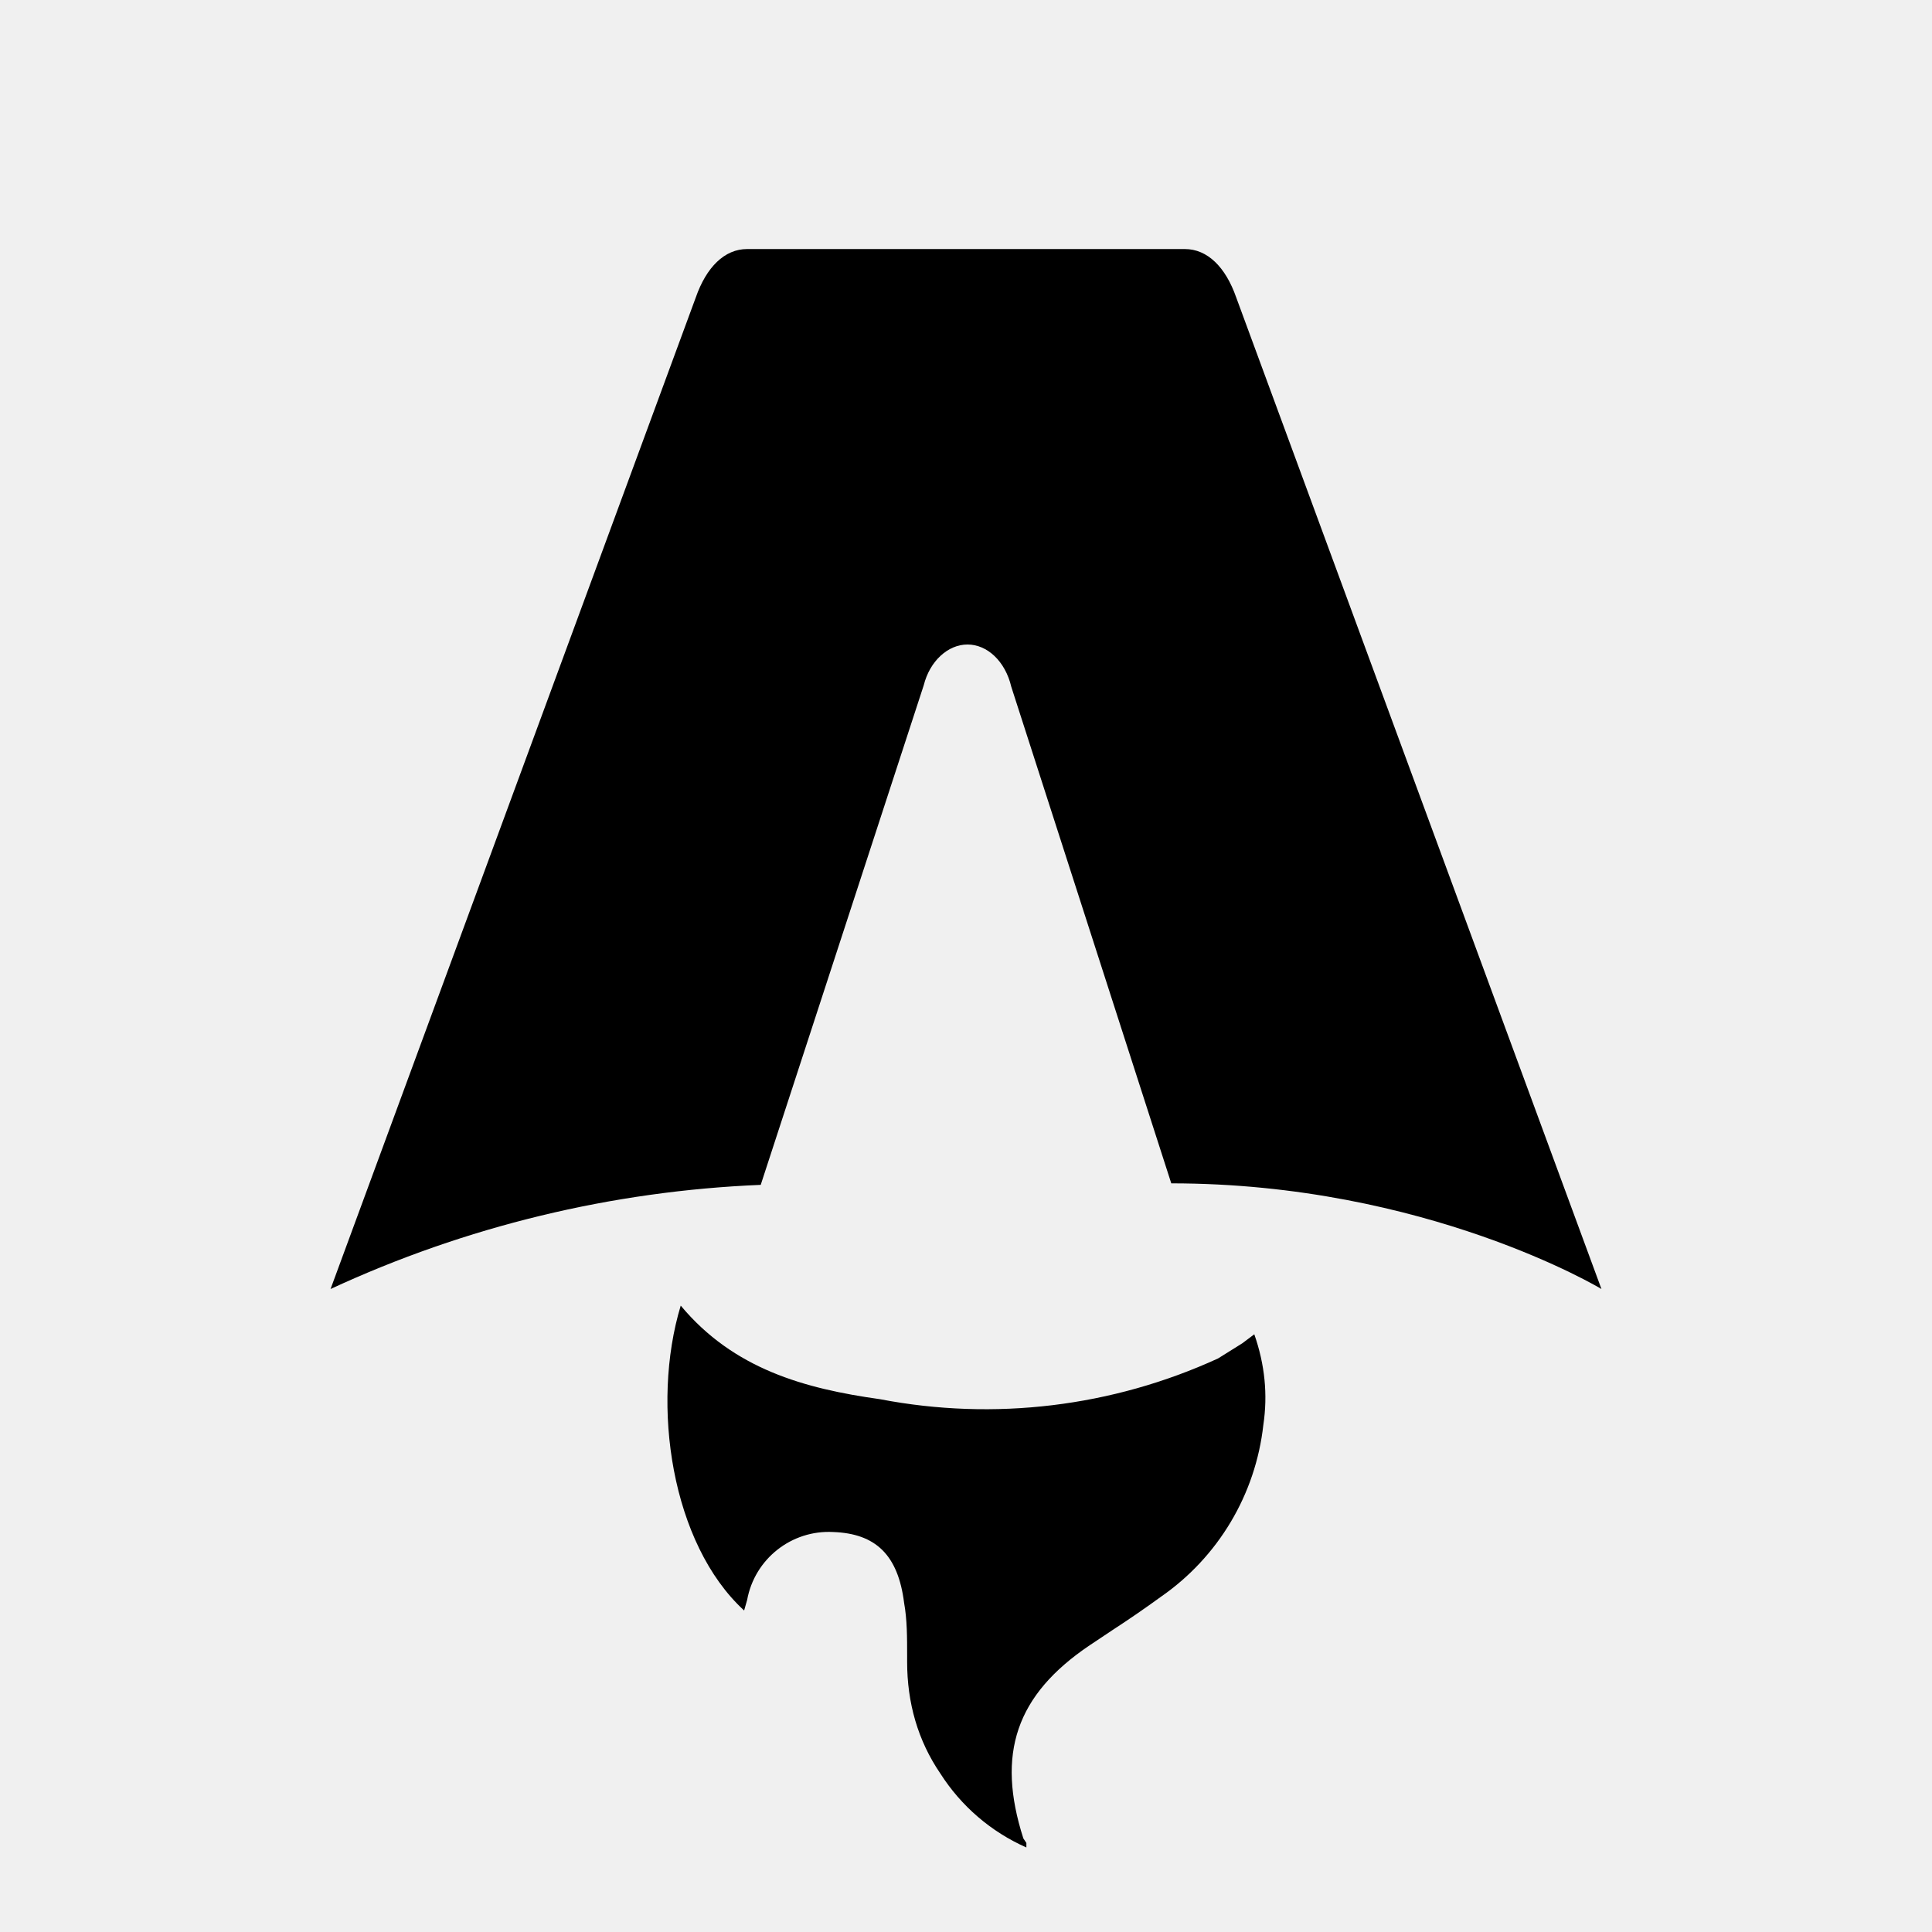
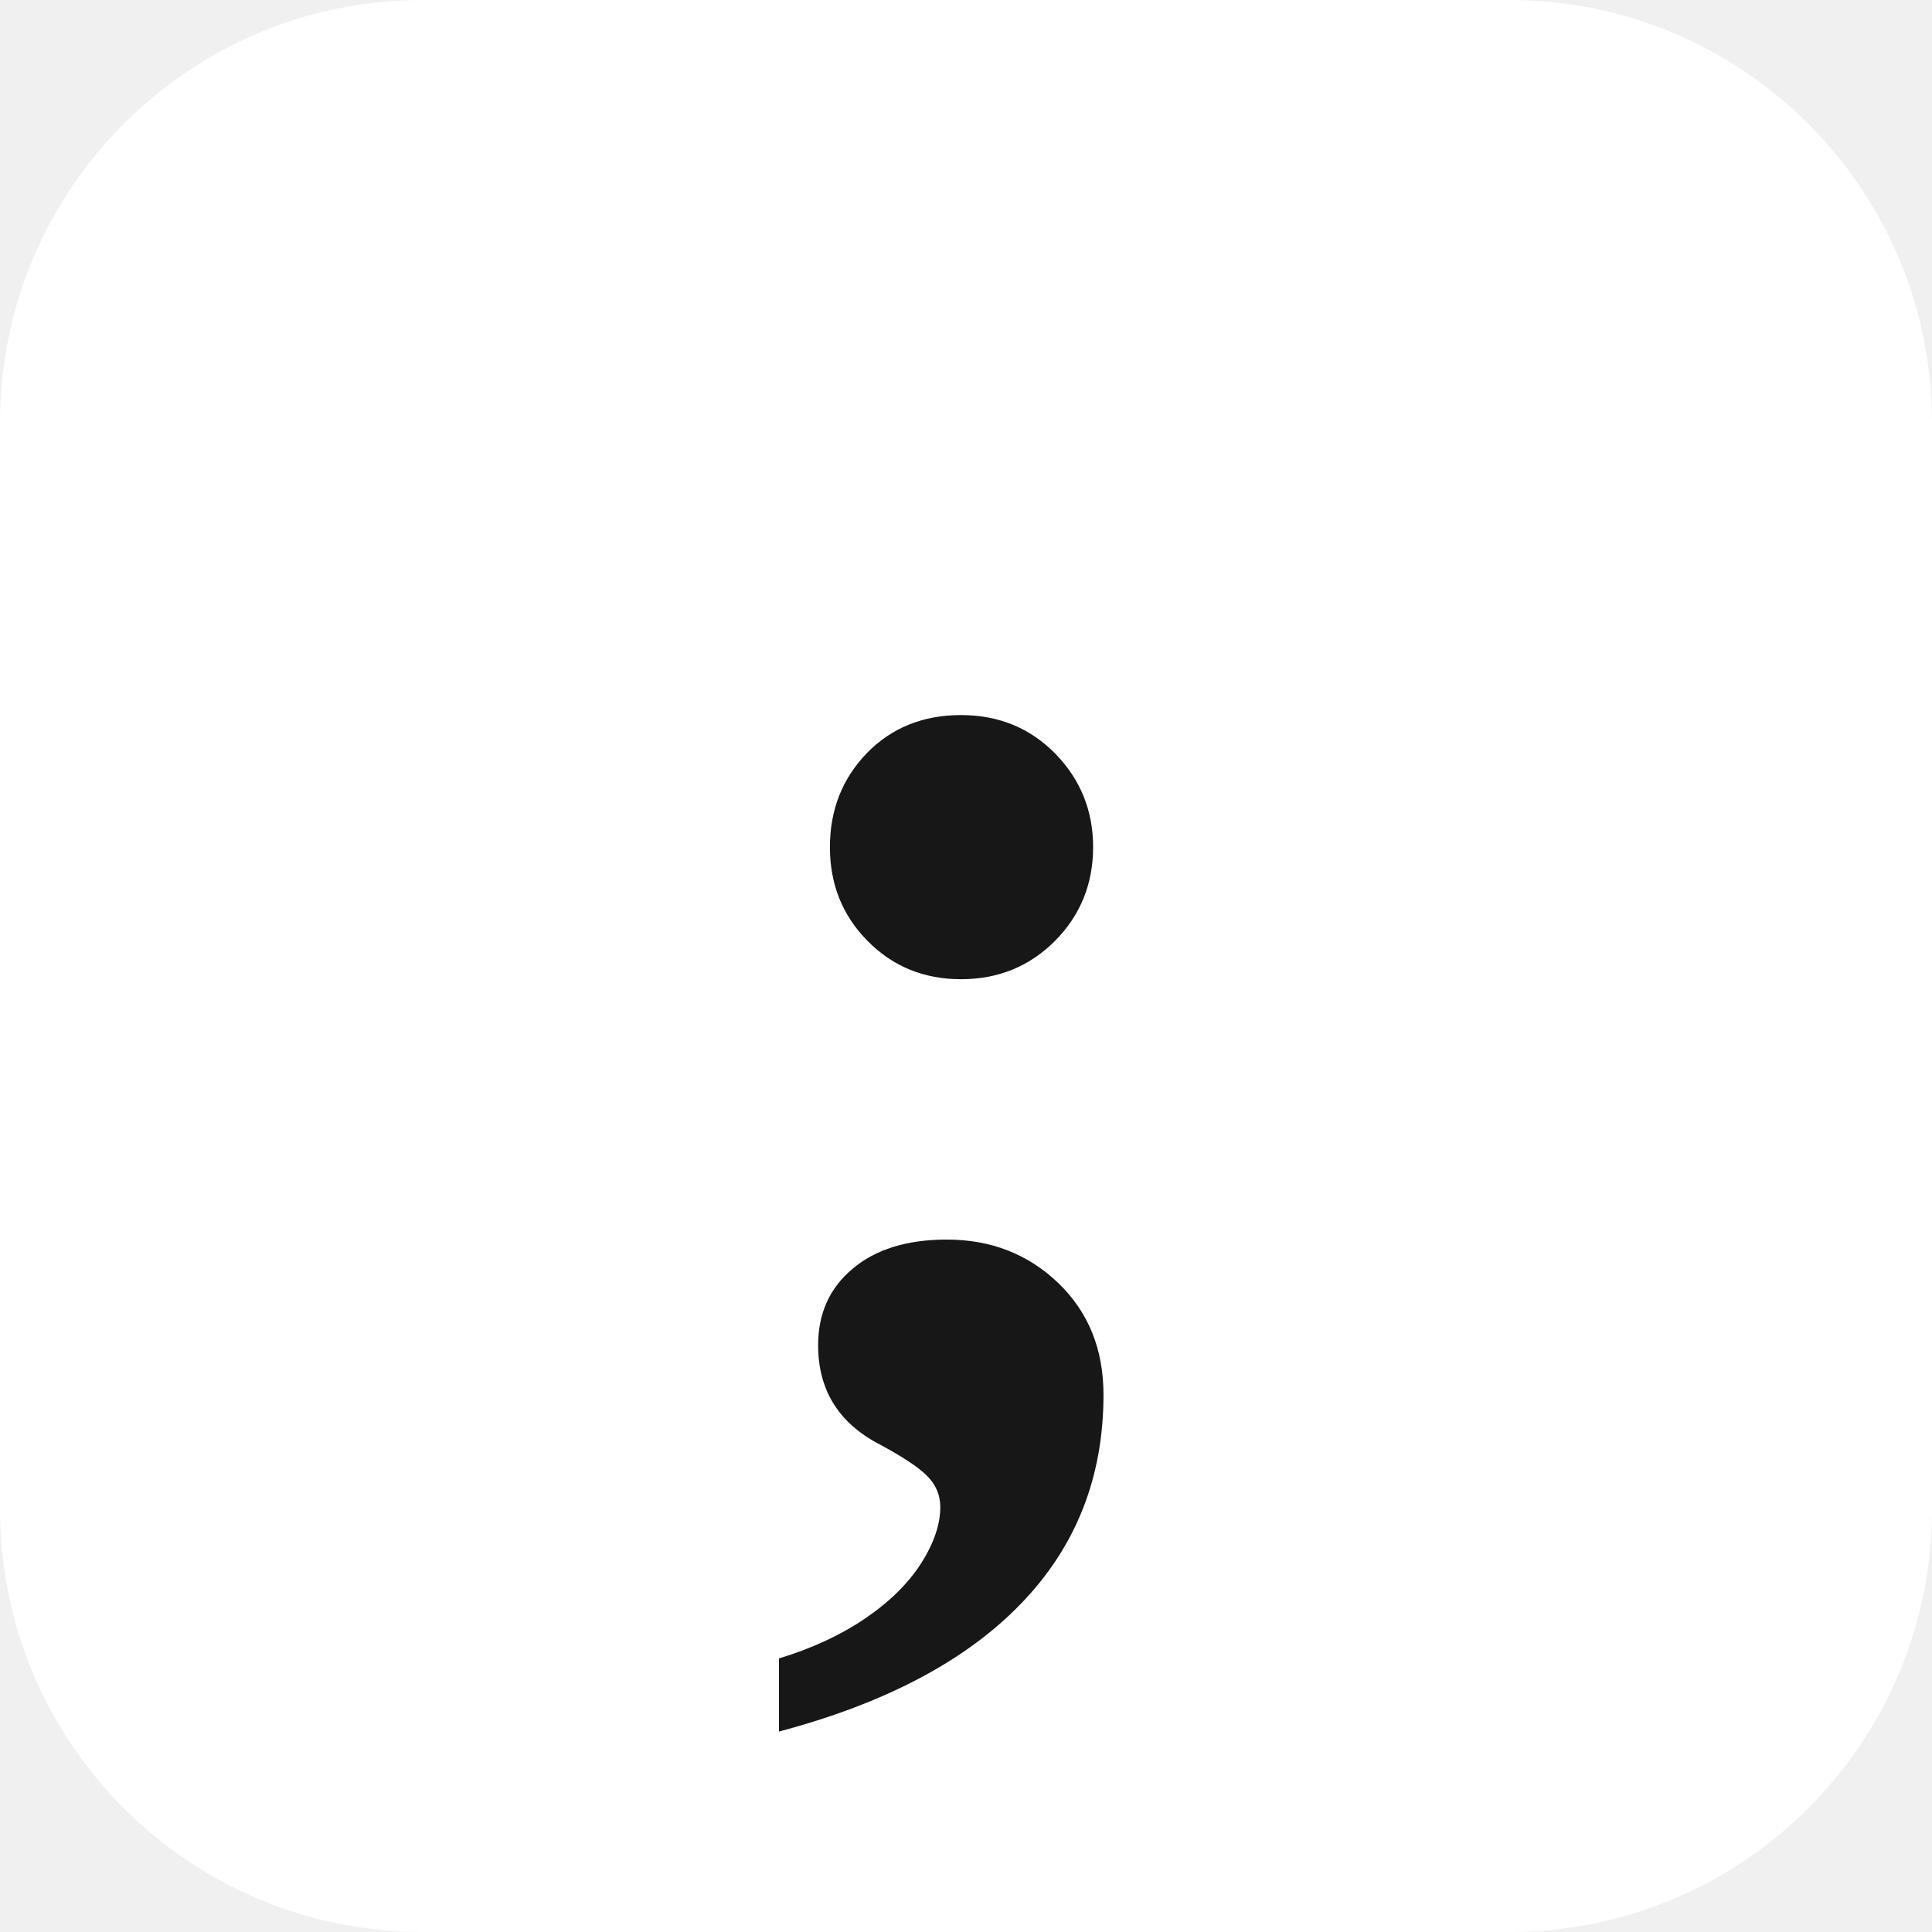
- <svg xmlns="http://www.w3.org/2000/svg" fill="none" viewBox="0 0 128 128">
-   <path d="M50.4 78.5a75.1 75.1 0 0 0-28.5 6.9l24.2-65.7c.7-2 1.9-3.2 3.4-3.2h29c1.5 0 2.7 1.2 3.4 3.2l24.2 65.7s-11.6-7-28.5-7L67 45.5c-.4-1.7-1.6-2.8-2.9-2.8-1.3 0-2.5 1.1-2.9 2.7L50.4 78.5Zm-1.1 28.2Zm-4.2-20.2c-2 6.6-.6 15.8 4.2 20.2a17.5 17.5 0 0 1 .2-.7 5.5 5.5 0 0 1 5.7-4.5c2.8.1 4.3 1.5 4.7 4.7.2 1.1.2 2.3.2 3.5v.4c0 2.7.7 5.2 2.2 7.4a13 13 0 0 0 5.7 4.9v-.3l-.2-.3c-1.8-5.6-.5-9.5 4.4-12.8l1.5-1a73 73 0 0 0 3.2-2.2 16 16 0 0 0 6.8-11.4c.3-2 .1-4-.6-6l-.8.6-1.6 1a37 37 0 0 1-22.4 2.7c-5-.7-9.7-2-13.2-6.2Z" />
-   <style>
-         path { fill: #000; }
-         @media (prefers-color-scheme: dark) {
-             path { fill: #FFF; }
-         }
-     </style>
+ <svg xmlns="http://www.w3.org/2000/svg" viewBox="0 0 64 64">
+   <rect width="64" height="64" rx="14" fill="#fff" />
+   <text x="32" y="49" fill="#171717" font-family="Georgia, 'Times New Roman', serif" font-size="54" font-weight="700" text-anchor="middle">;</text>
</svg>
